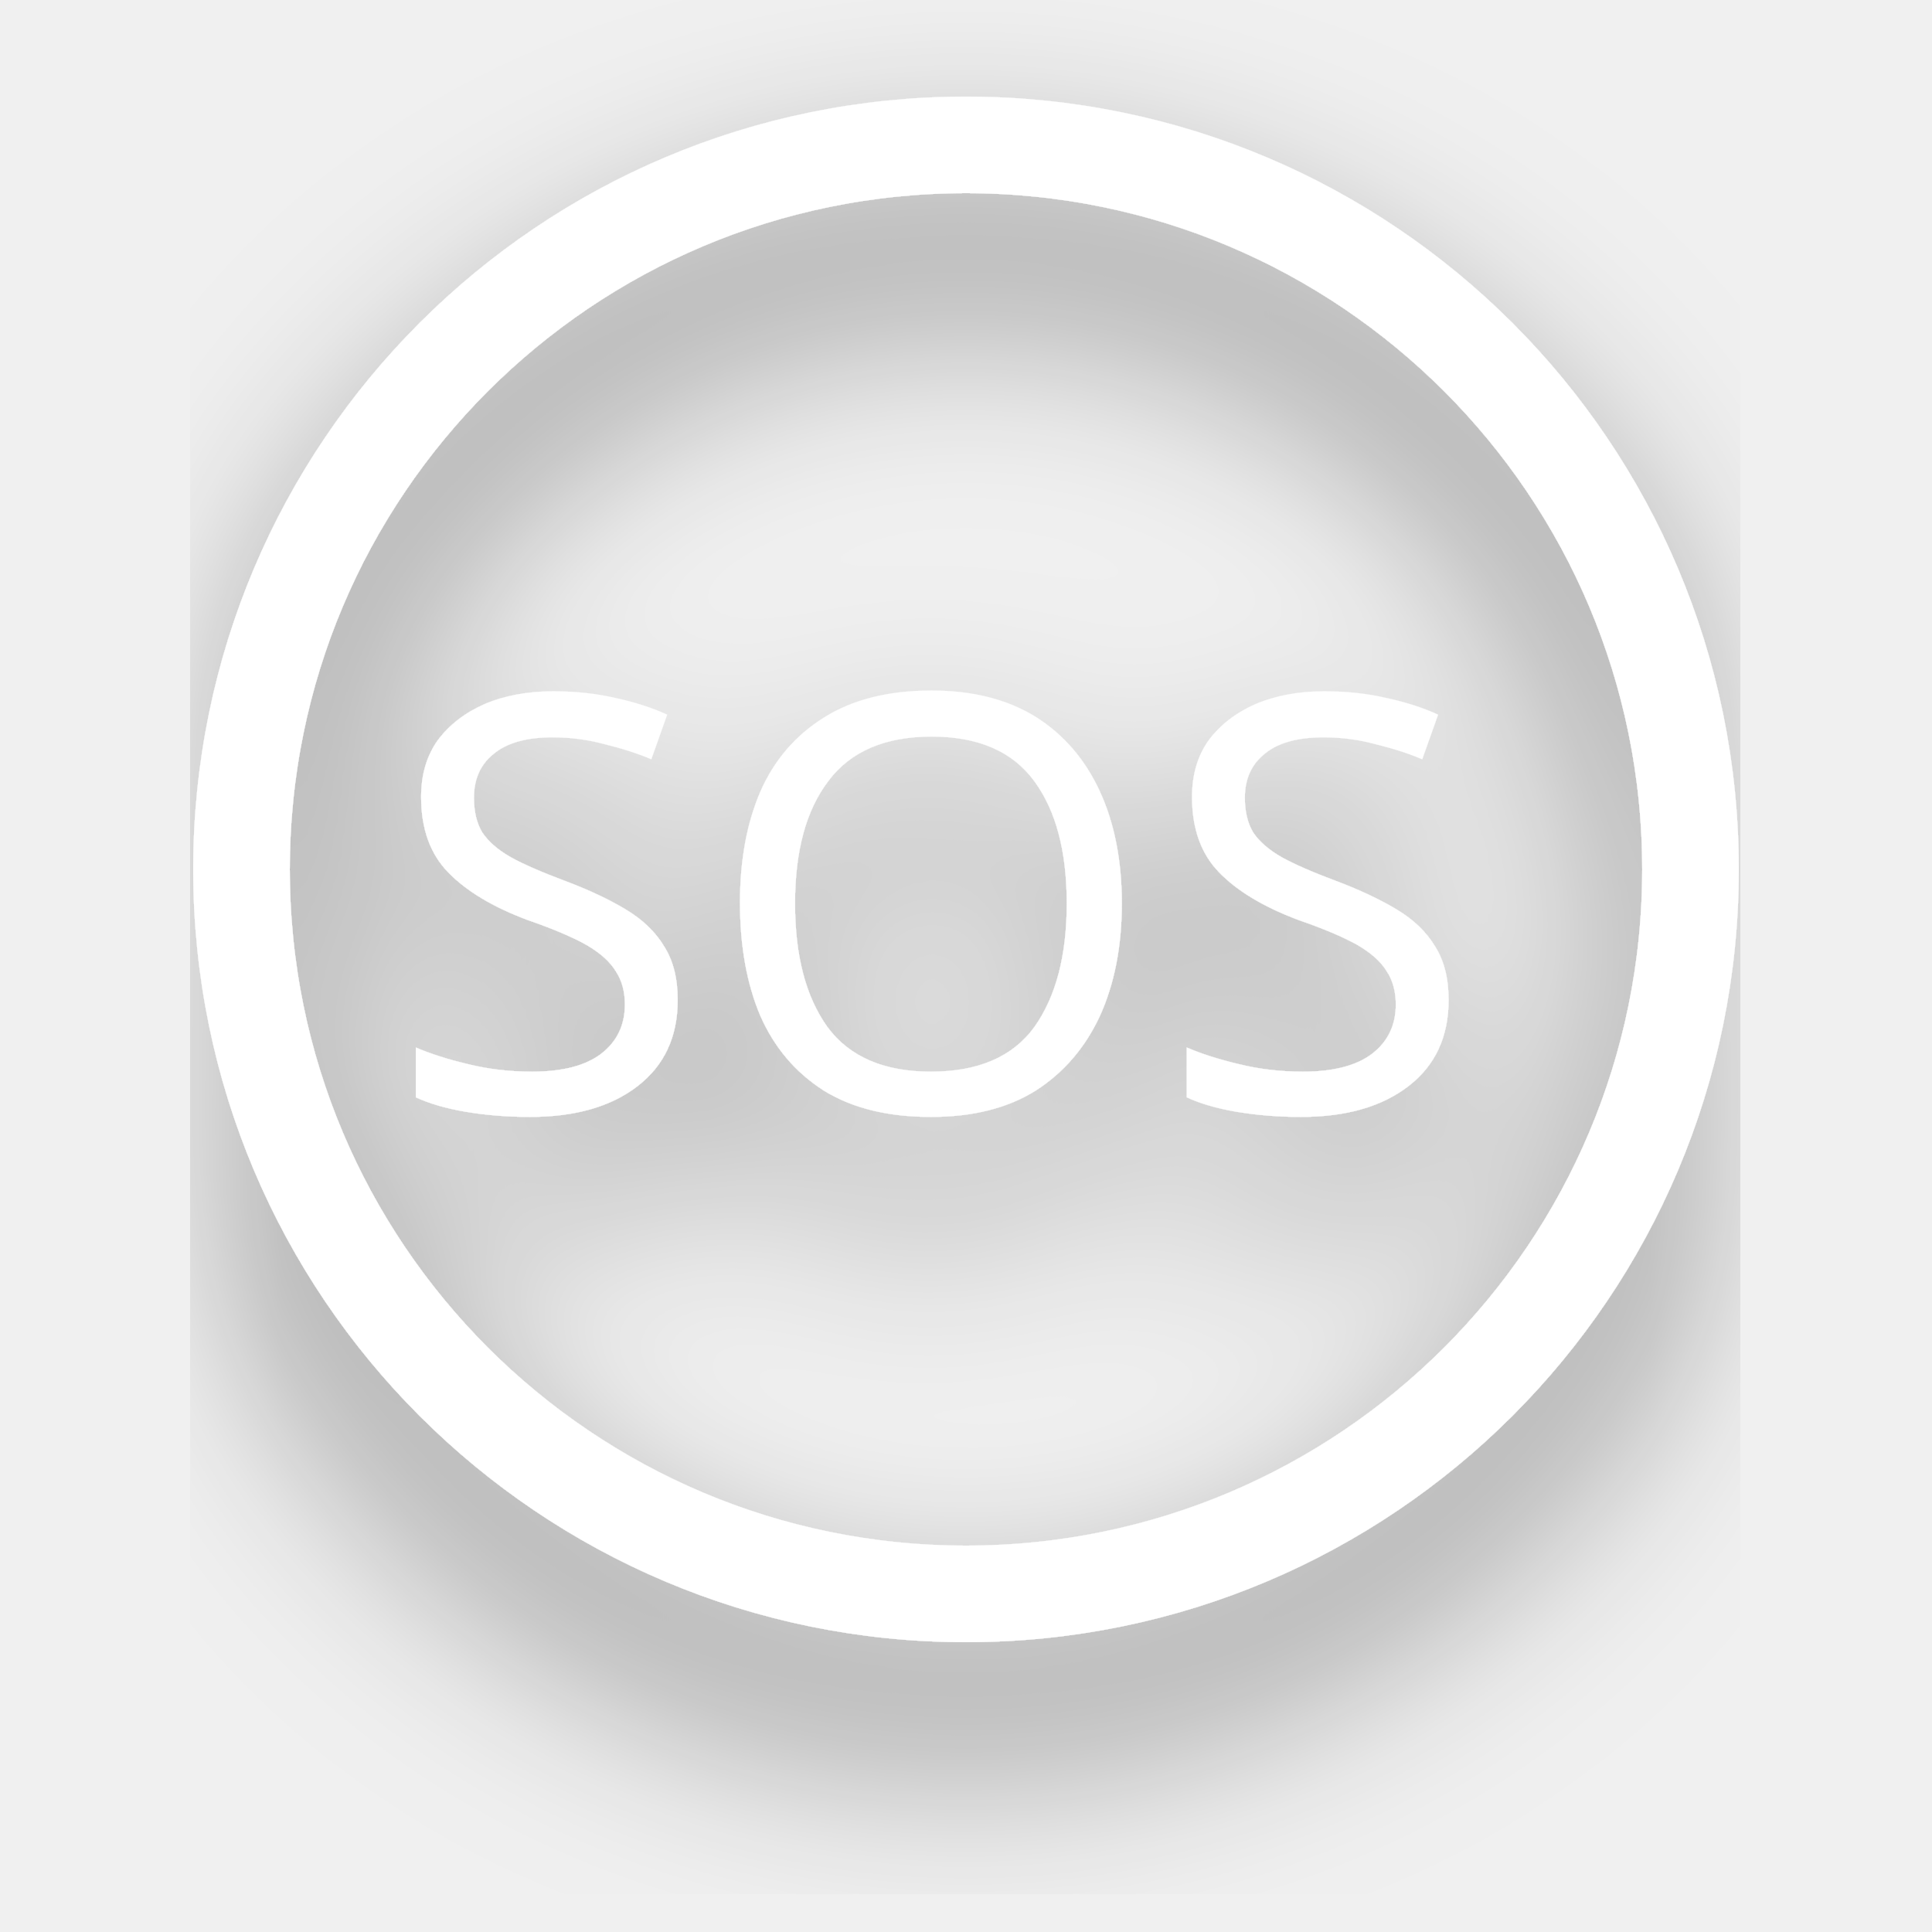
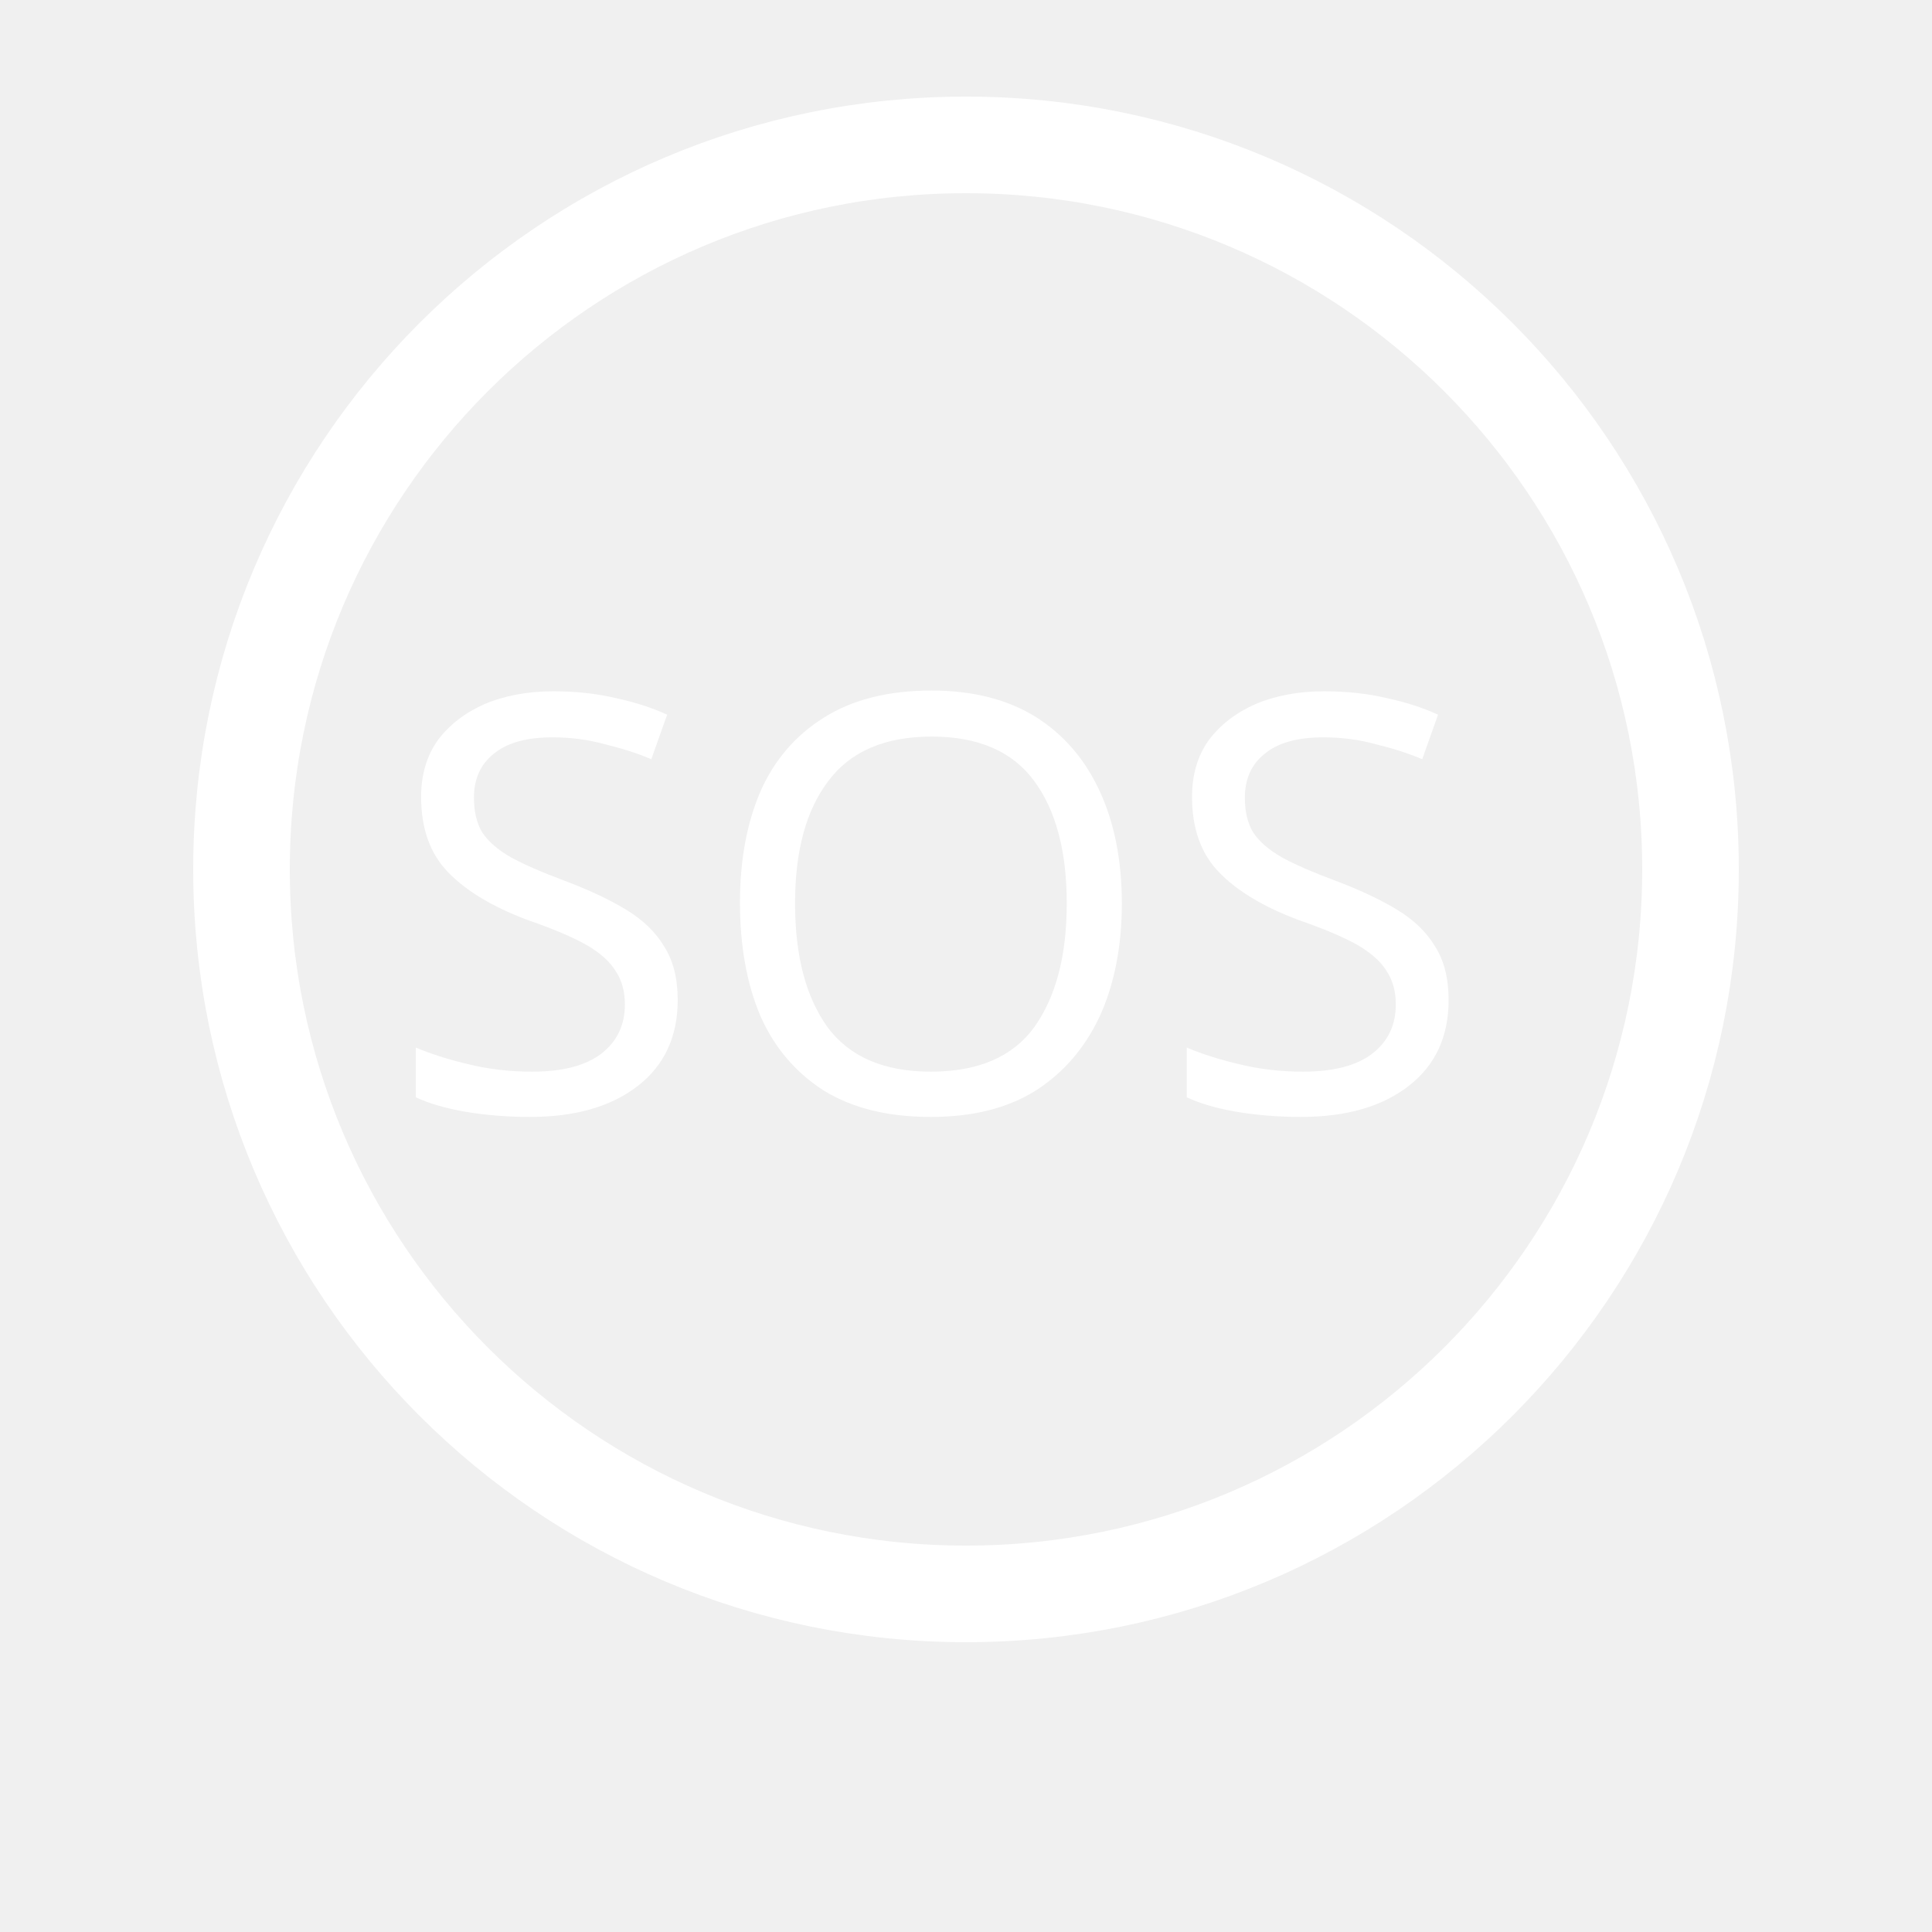
<svg xmlns="http://www.w3.org/2000/svg" width="40" height="40" viewBox="0 0 40 40">
-   <defs>
-     <filter id="a" width="106.9%" height="141.4%" x="-3.5%" y="-20.7%" filterUnits="objectBoundingBox">
-       <feOffset dy="2" in="SourceAlpha" result="shadowOffsetOuter1" />
-       <feGaussianBlur in="shadowOffsetOuter1" result="shadowBlurOuter1" stdDeviation="2" />
-       <feColorMatrix in="shadowBlurOuter1" result="shadowMatrixOuter1" values="0 0 0 0 0 0 0 0 0 0 0 0 0 0 0 0 0 0 0.5 0" />
-       <feMerge>
-         <feMergeNode in="shadowMatrixOuter1" />
-         <feMergeNode in="SourceGraphic" />
-       </feMerge>
-     </filter>
-   </defs>
-   <g fill="none" fill-rule="evenodd" filter="url(#a)" transform="translate(5 3)">
+   <g fill="none" fill-rule="evenodd" transform="translate(5 3)">
    <circle cx="15" cy="15" r="15" stroke="#FFF" stroke-width="2" />
    <text fill="#FFF" font-family="AvenirNext-DemiBold, Avenir Next" font-size="12" font-weight="500">
      <tspan x="3" y="20">SOS</tspan>
    </text>
  </g>
</svg>
